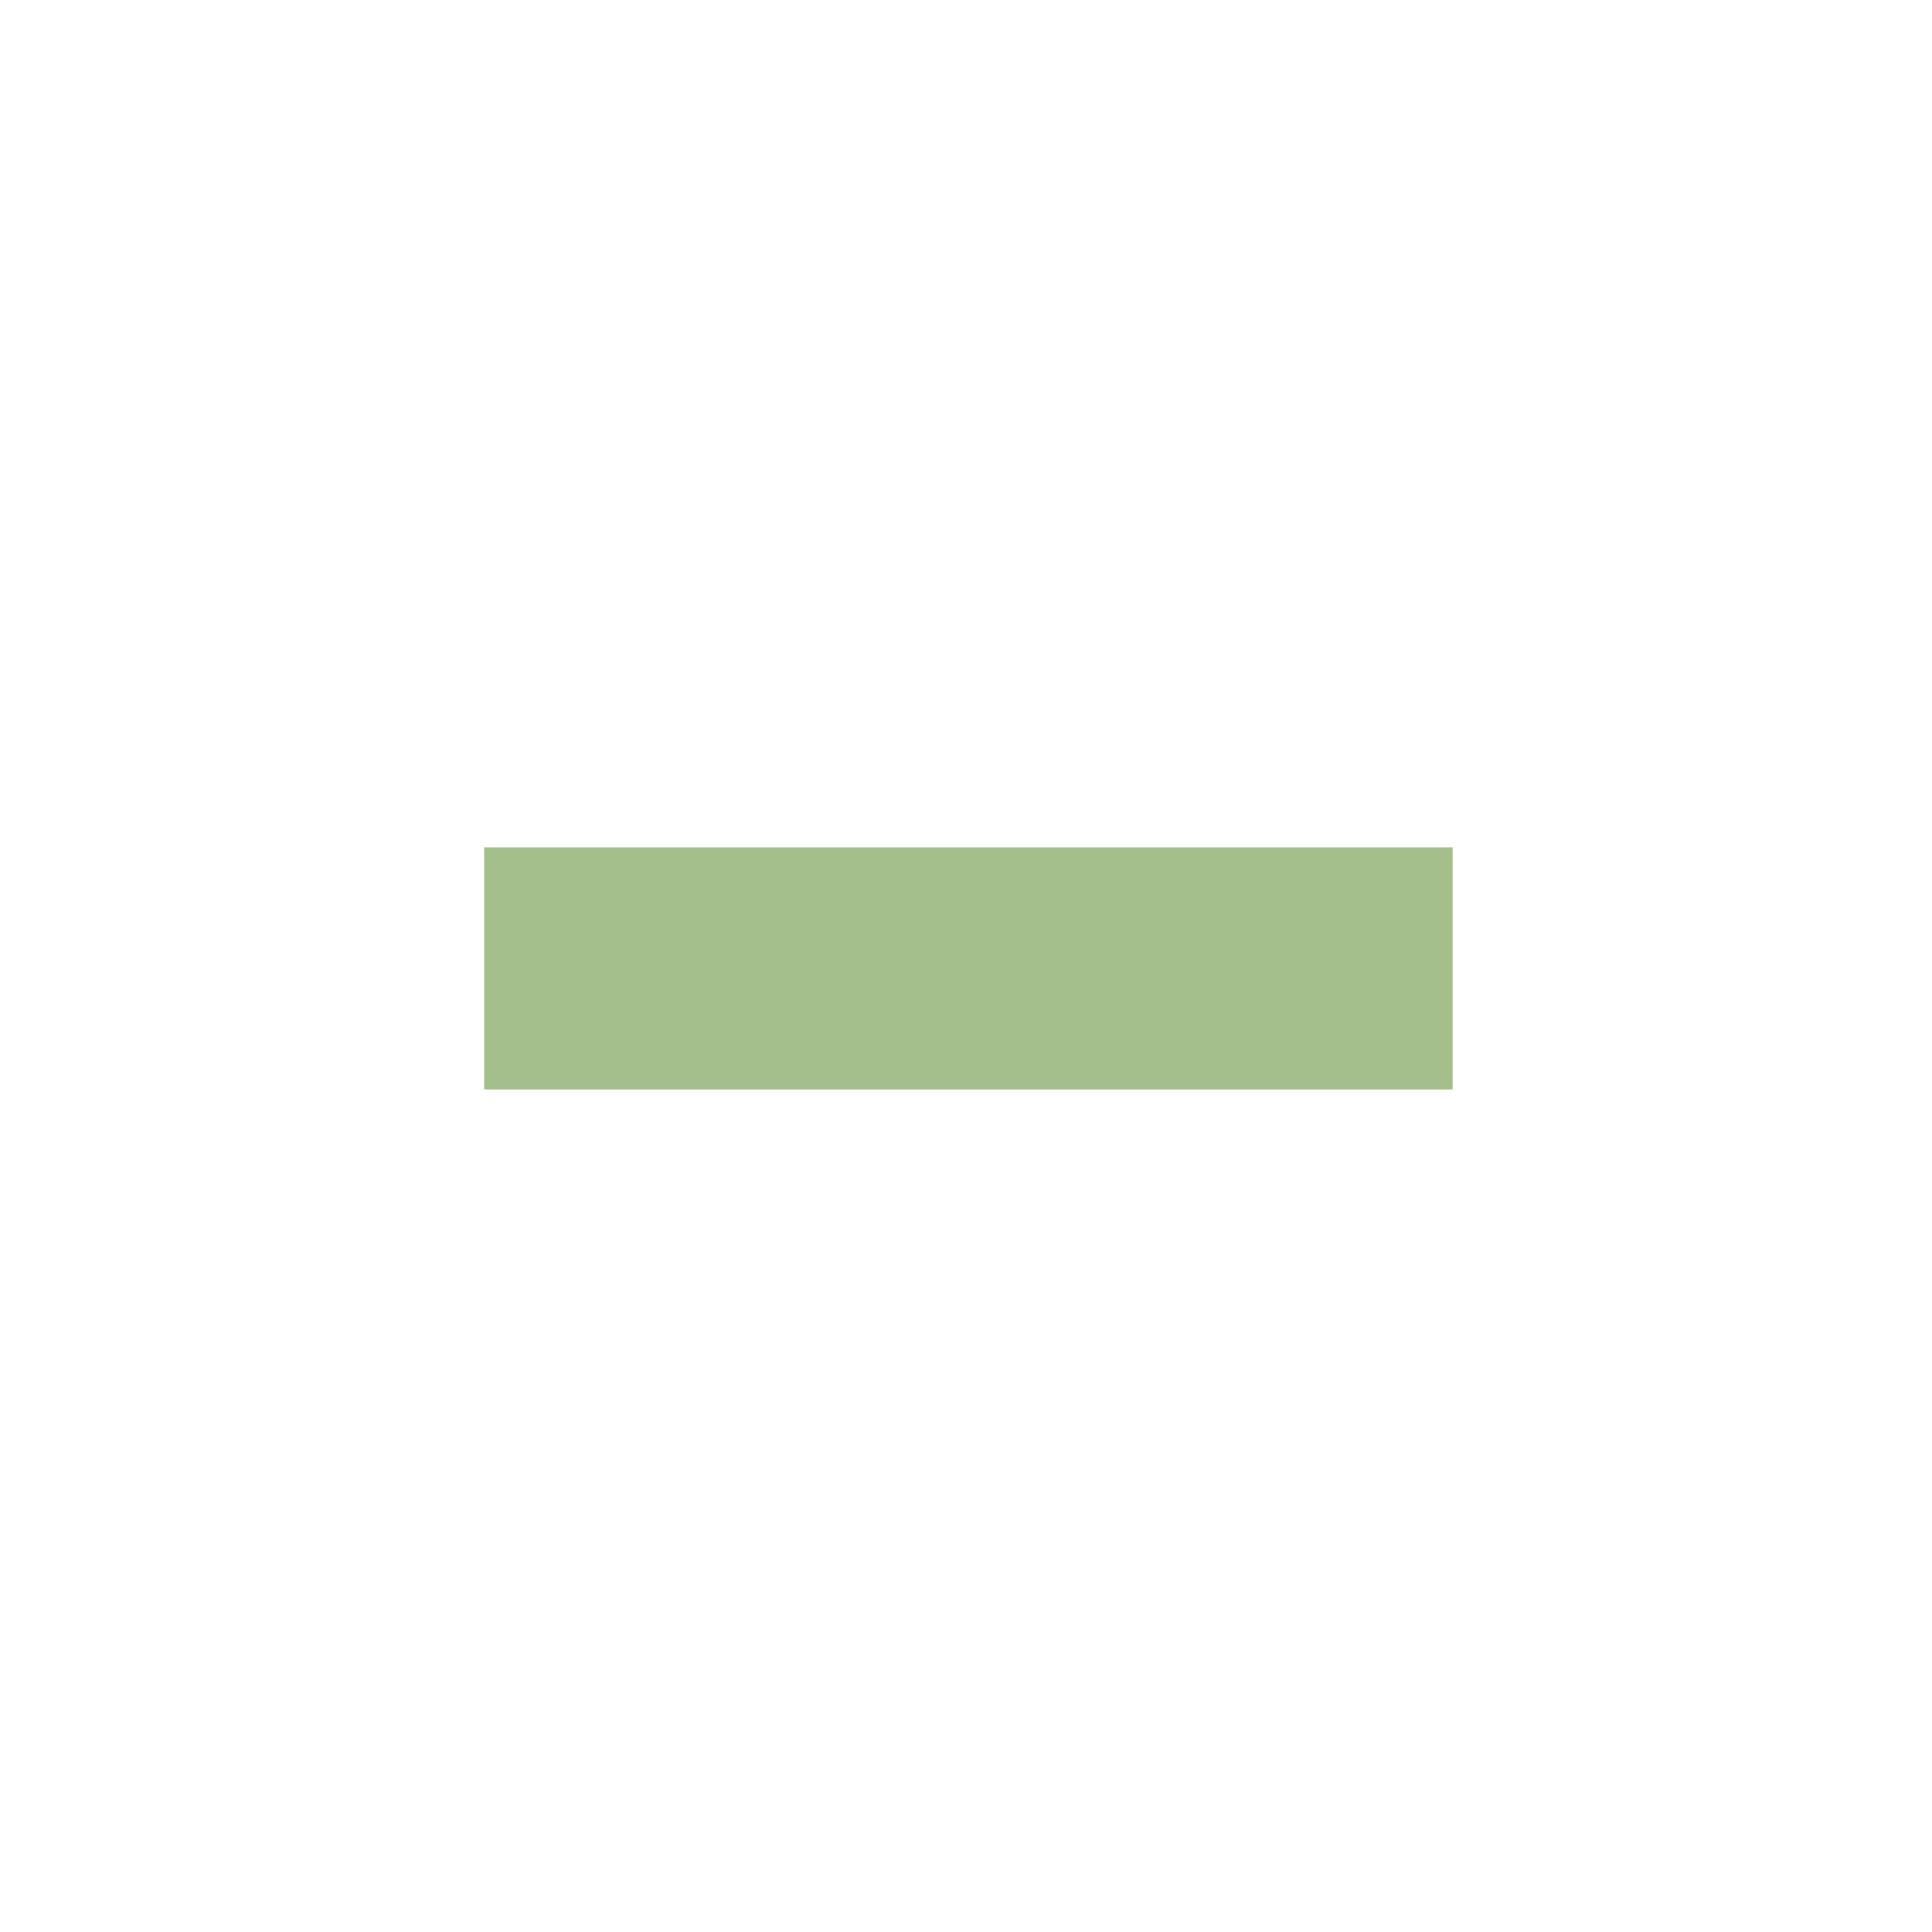
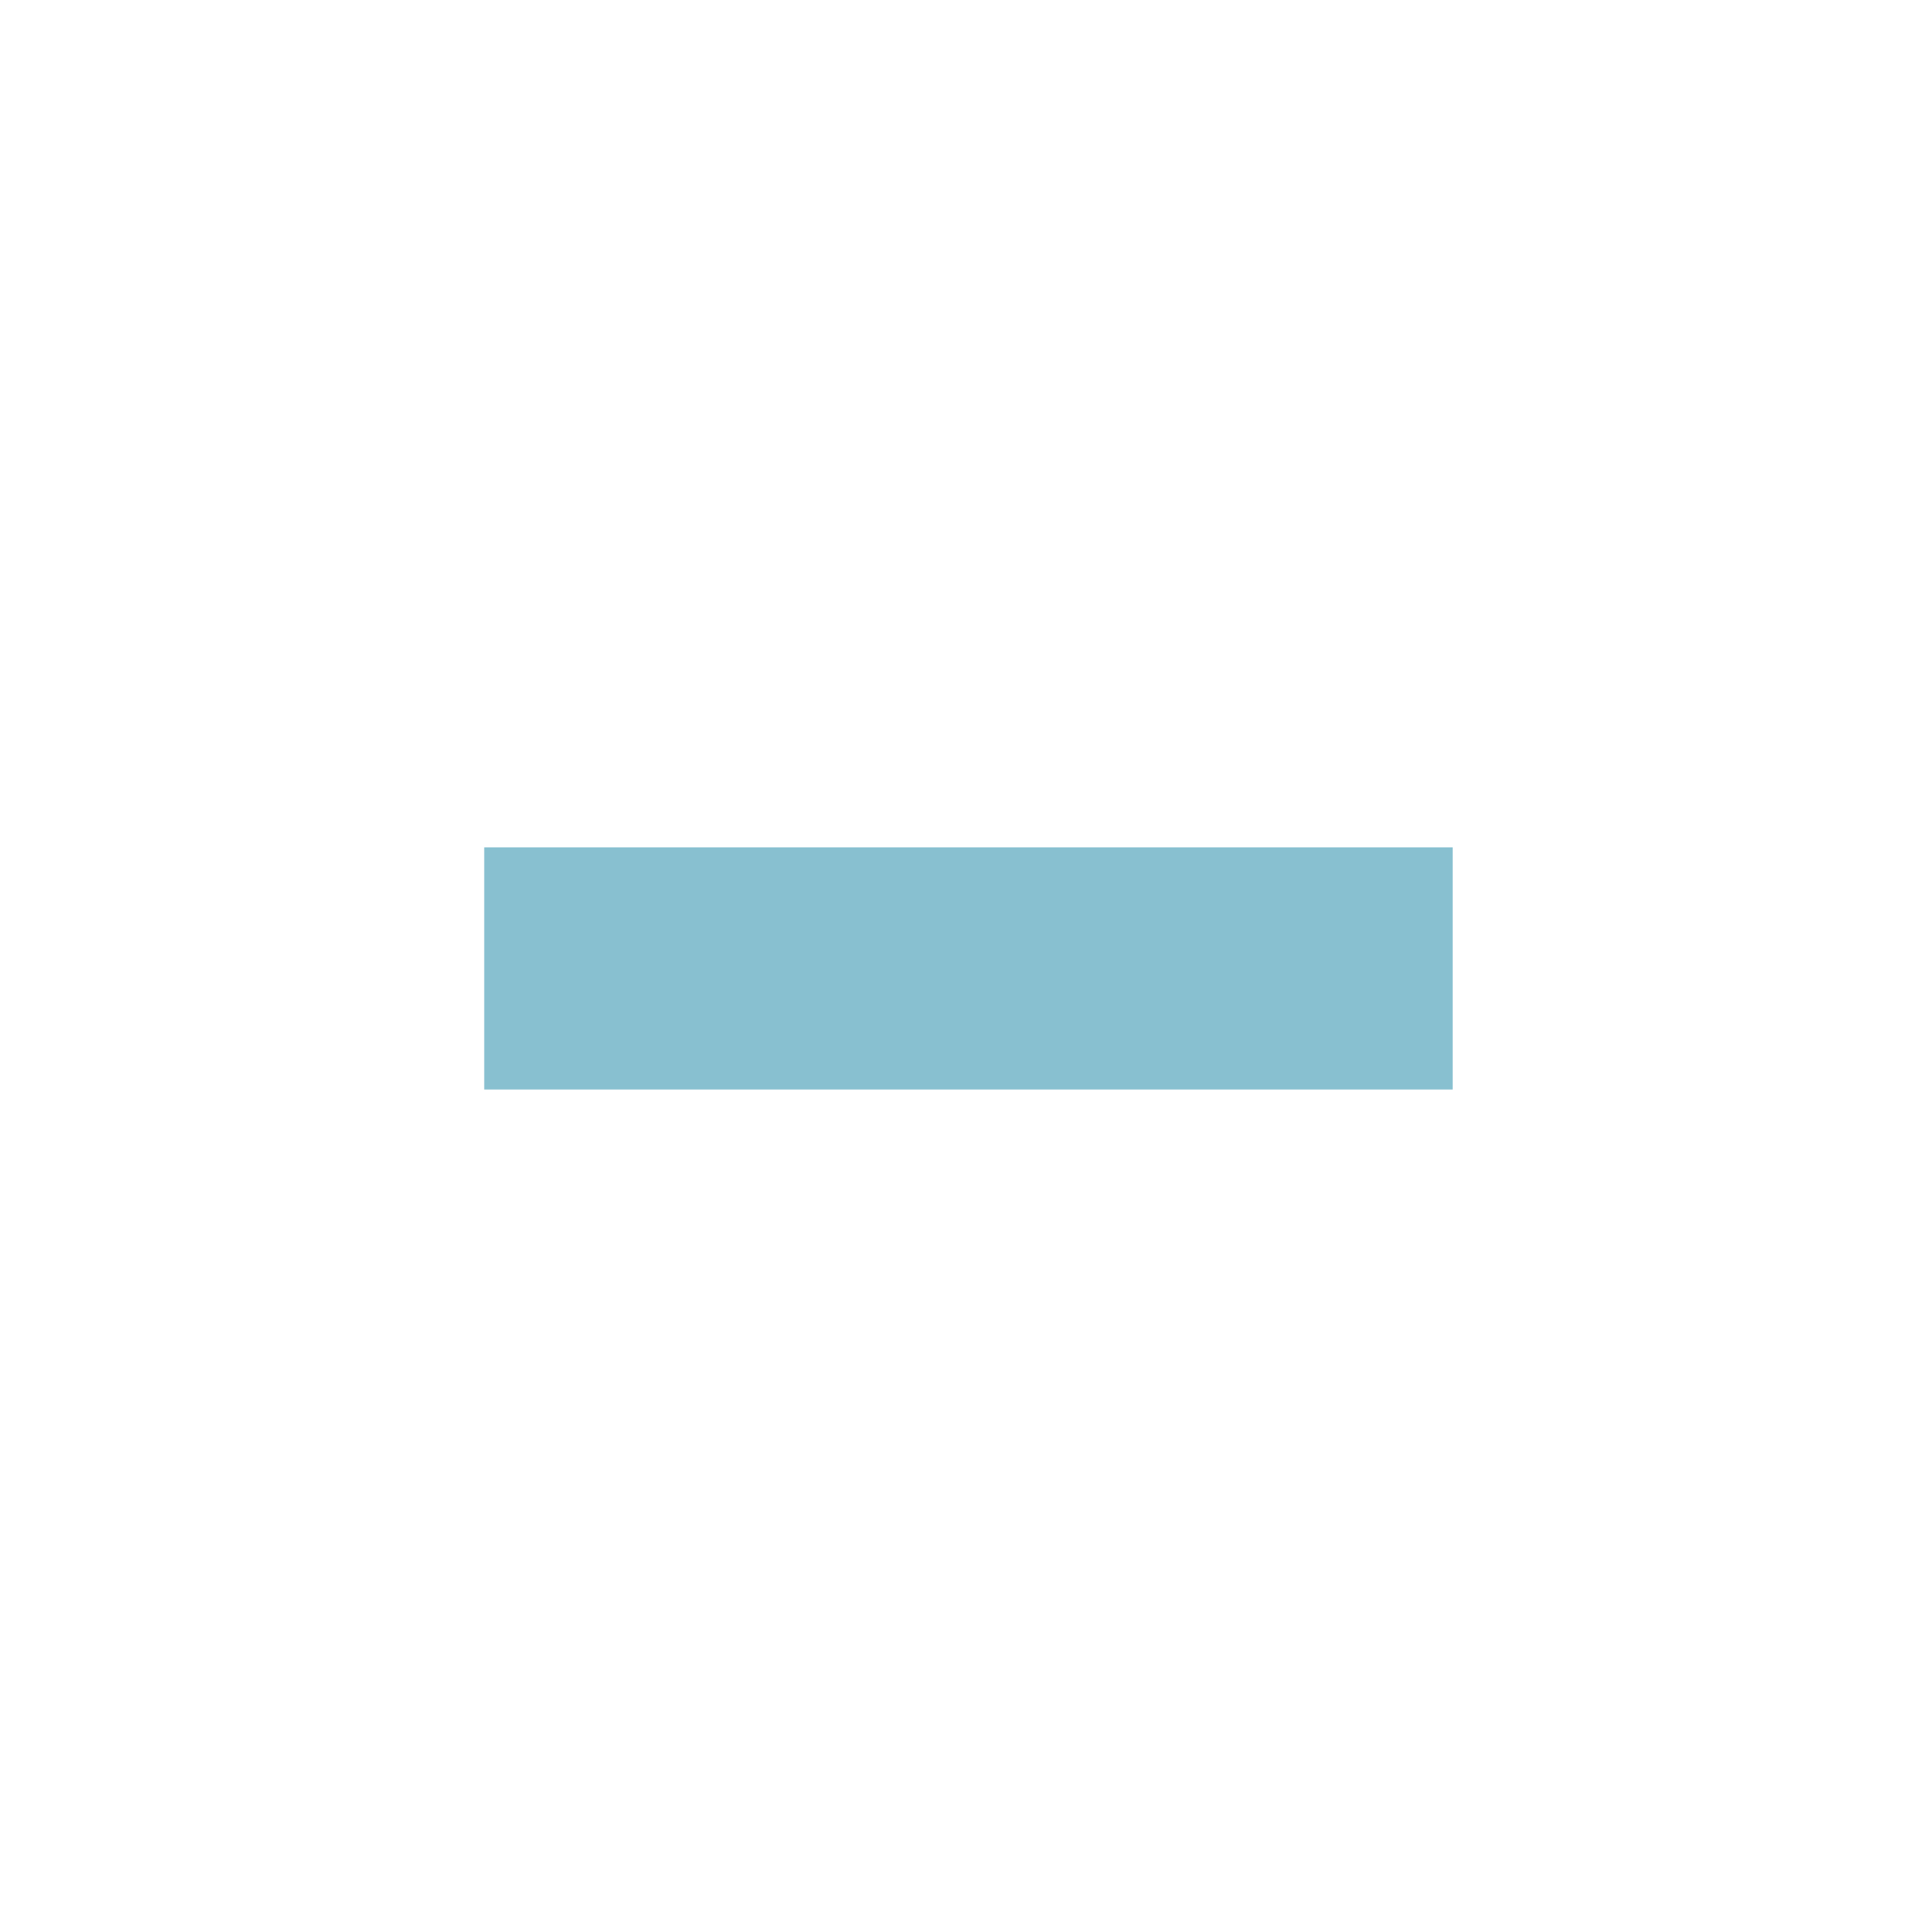
<svg xmlns="http://www.w3.org/2000/svg" width="133pt" height="133pt" viewBox="0 0 133 133" version="1.1">
  <g id="surface1">
-     <path style=" stroke:none;fill-rule:nonzero;fill:#a4be8c;fill-opacity:1;" d="M 33.332 58.332 L 100 58.332 L 100 75 L 33.332 75 Z M 33.332 58.332 " />
+     <path style=" stroke:none;fill-rule:nonzero;fill:#88c0d0;fill-opacity:1;" d="M 33.332 58.332 L 100 58.332 L 100 75 L 33.332 75 Z M 33.332 58.332 " />
  </g>
</svg>
